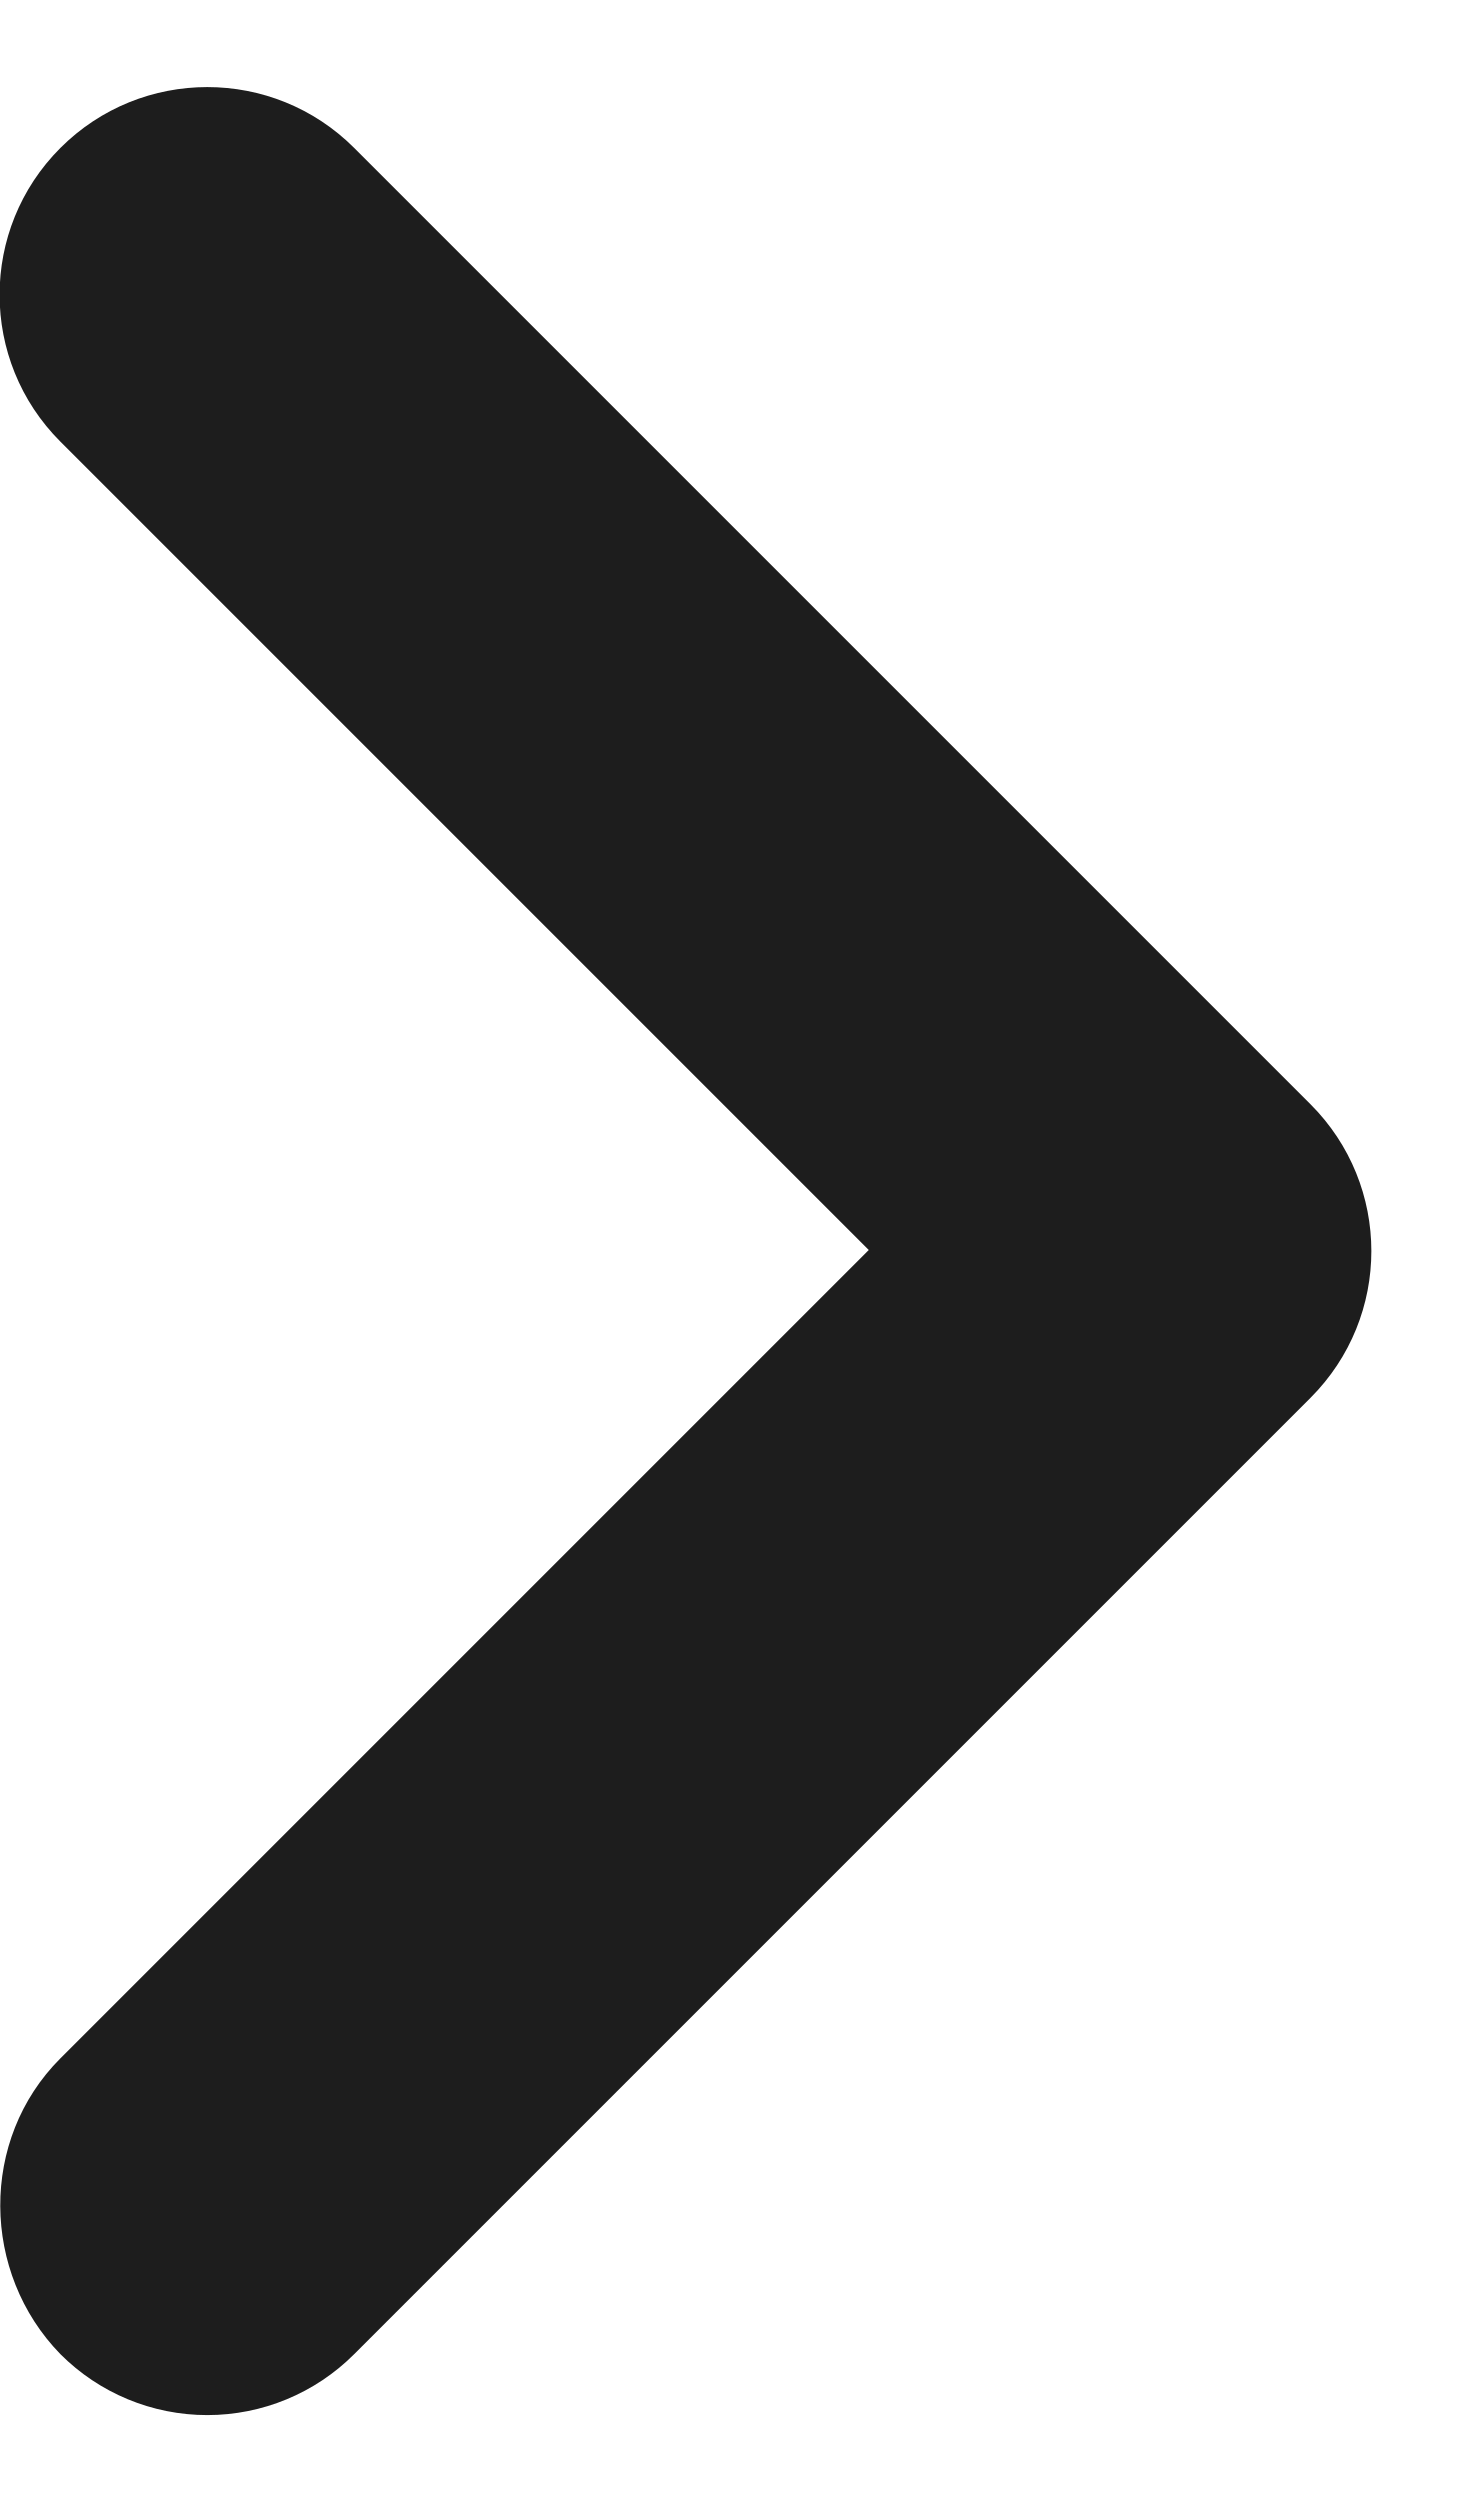
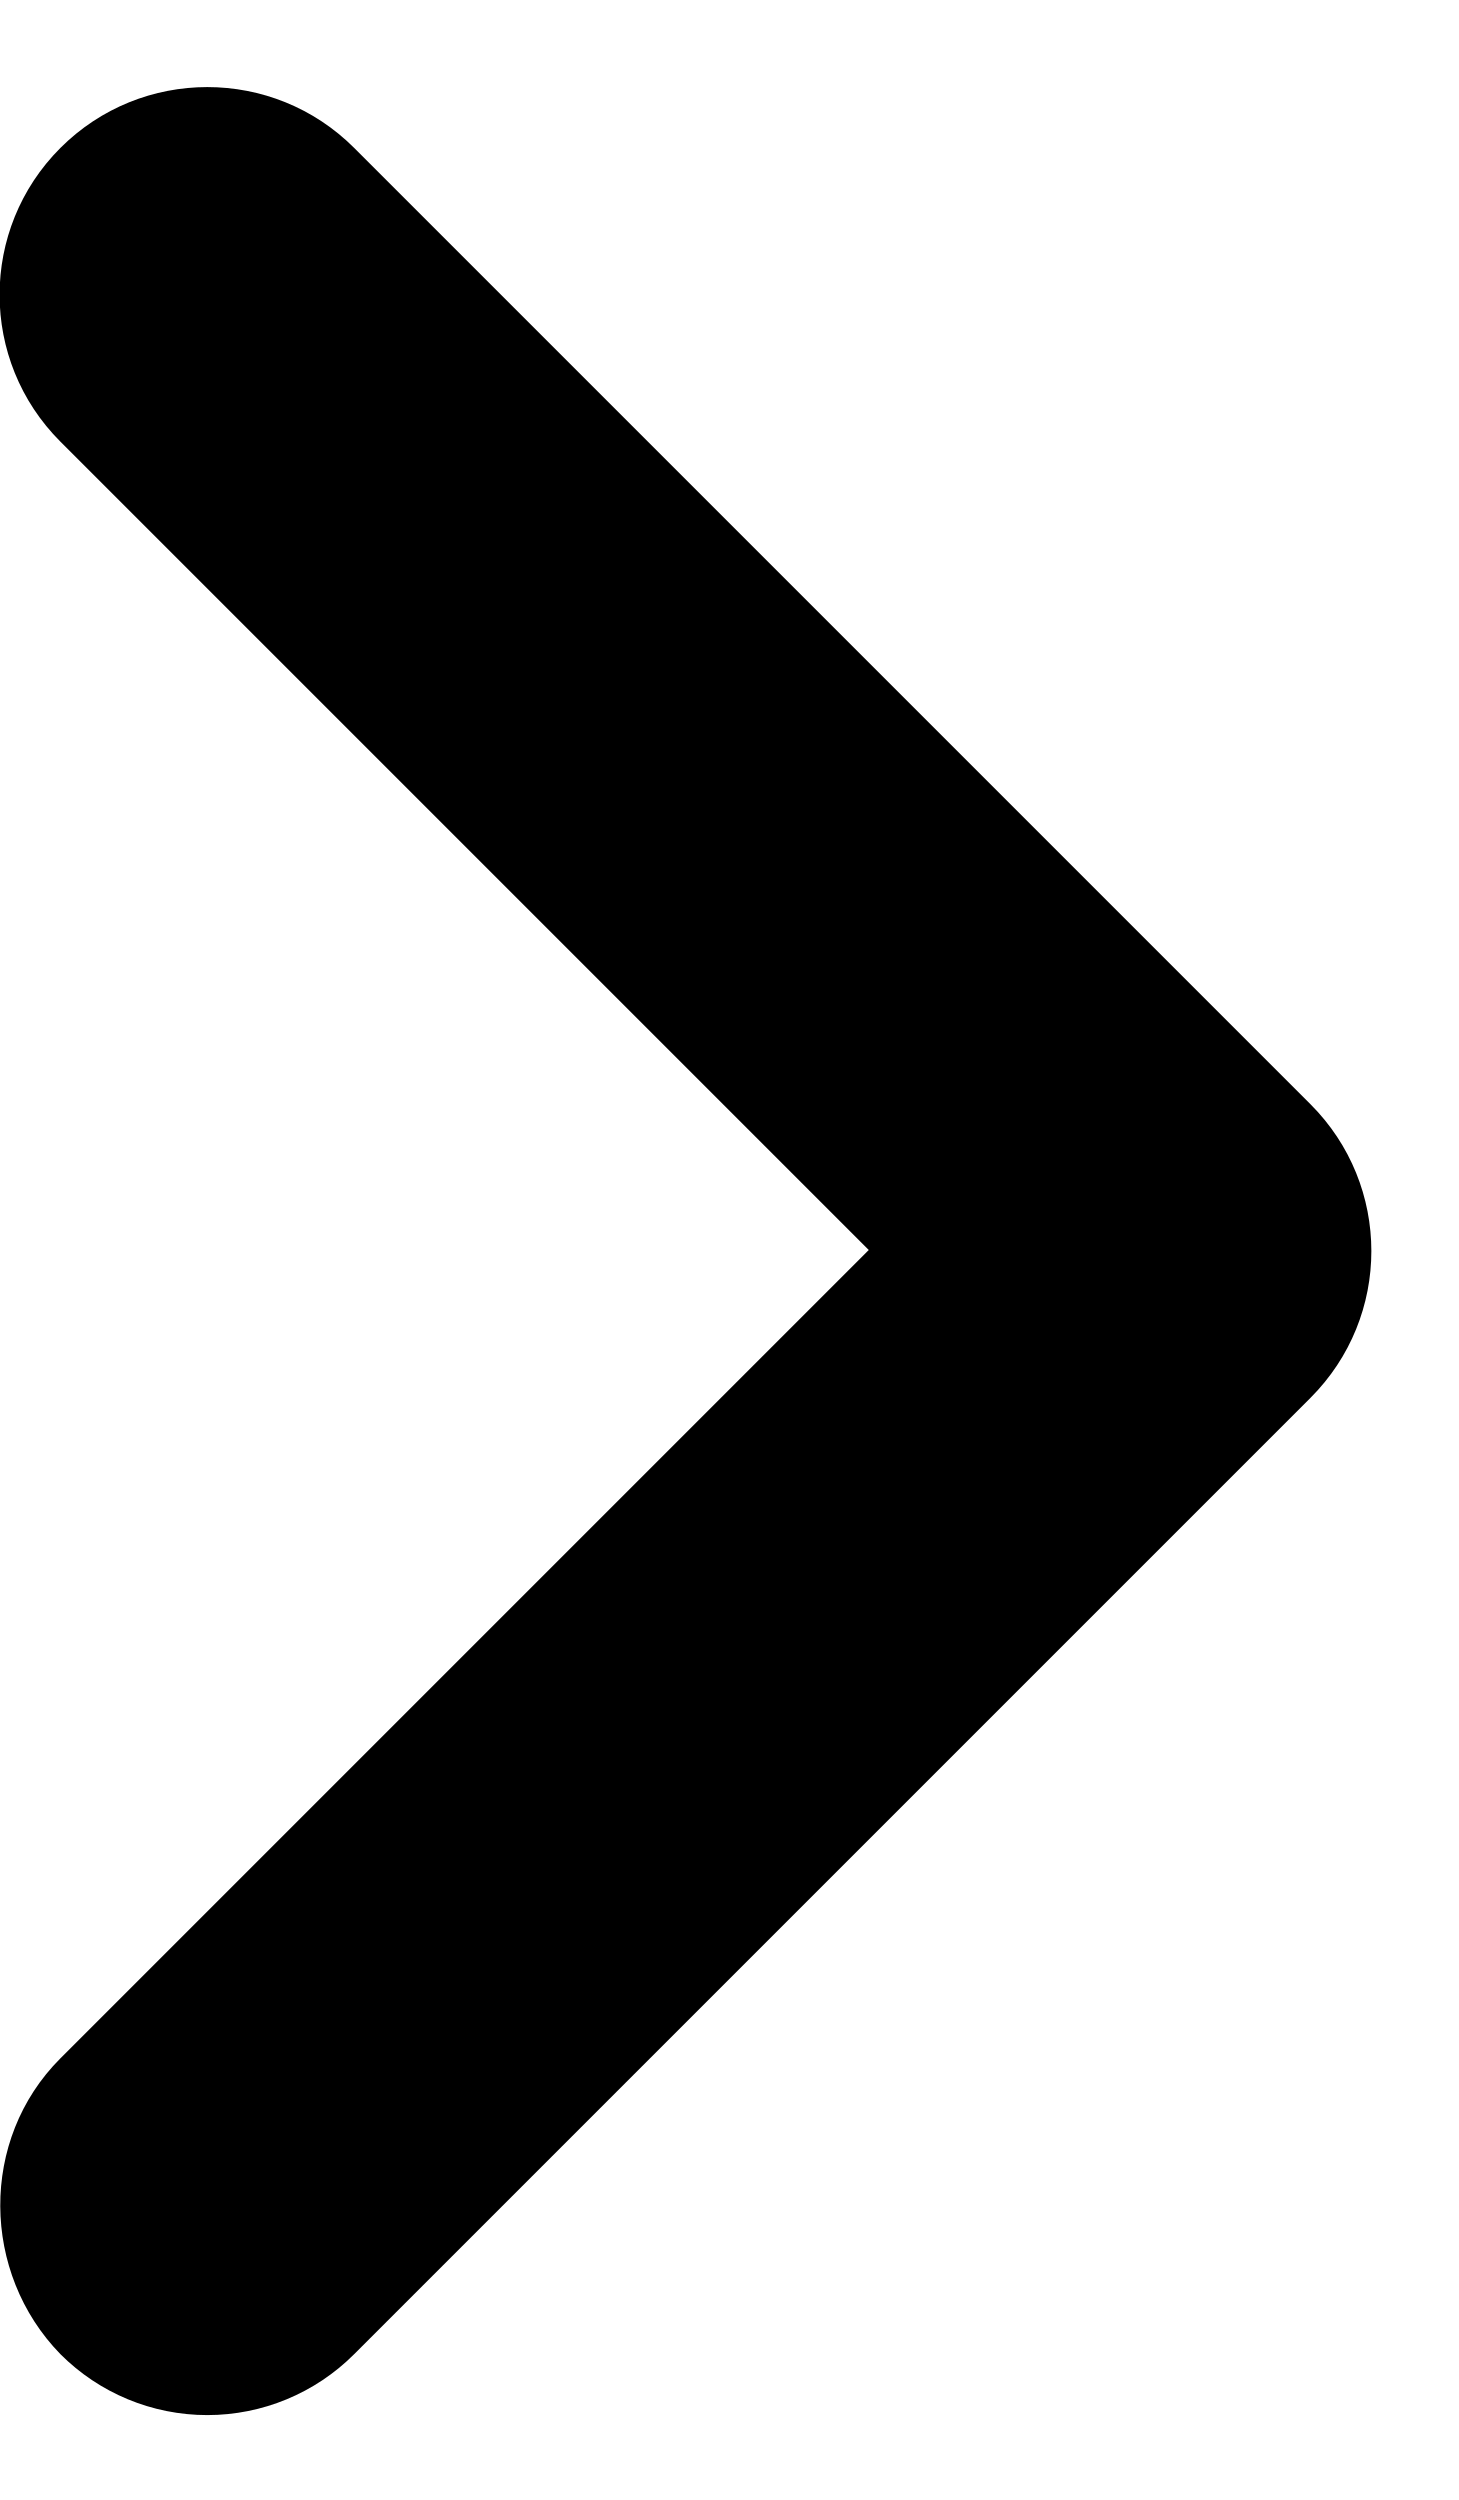
<svg xmlns="http://www.w3.org/2000/svg" width="7" height="12" viewBox="0 0 7 12">
-   <path d="M.29 9.88L4.17 6 .29 2.12A.996.996 0 111.7.71L6.29 5.3c.39.39.39 1.02 0 1.41L1.7 11.3a.996.996 0 01-1.41 0c-.38-.39-.39-1.03 0-1.42z" fill="#1D1D1D" fill-rule="evenodd" />
+   <path d="M.29 9.88L4.17 6 .29 2.12A.996.996 0 111.7.71L6.29 5.3c.39.39.39 1.02 0 1.41L1.7 11.3a.996.996 0 01-1.41 0c-.38-.39-.39-1.03 0-1.42z" fill-rule="evenodd" />
</svg>
